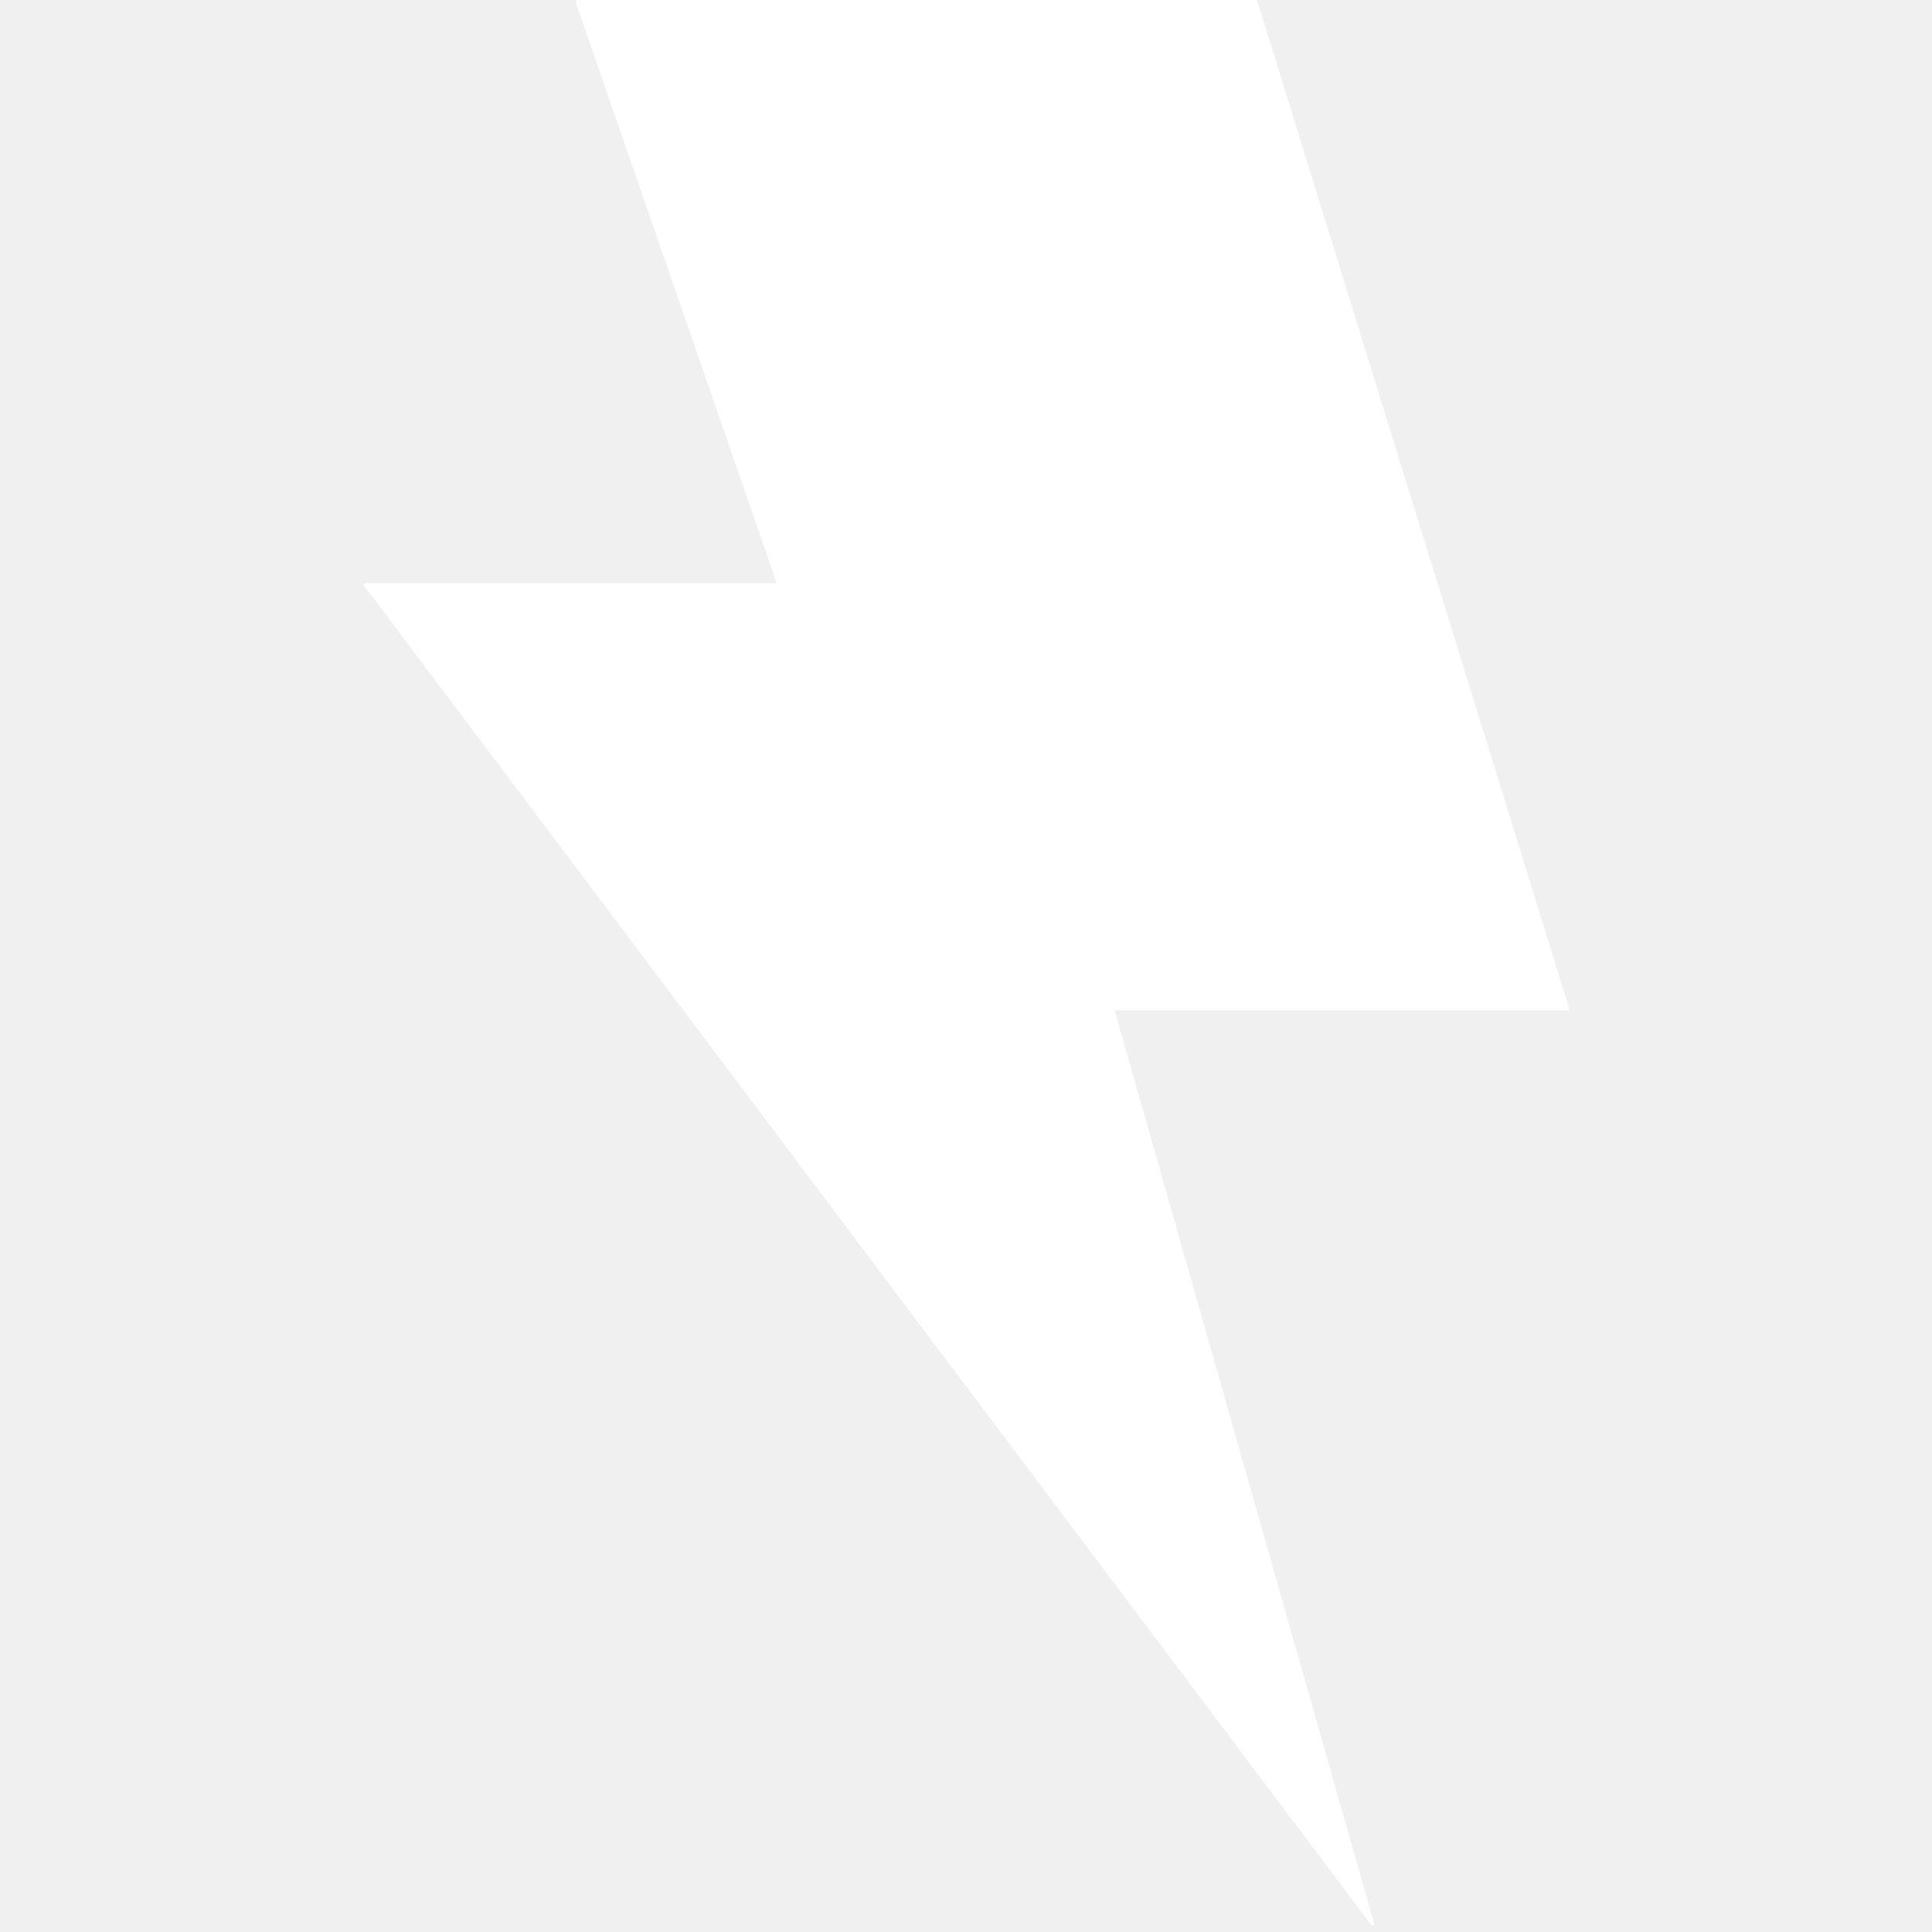
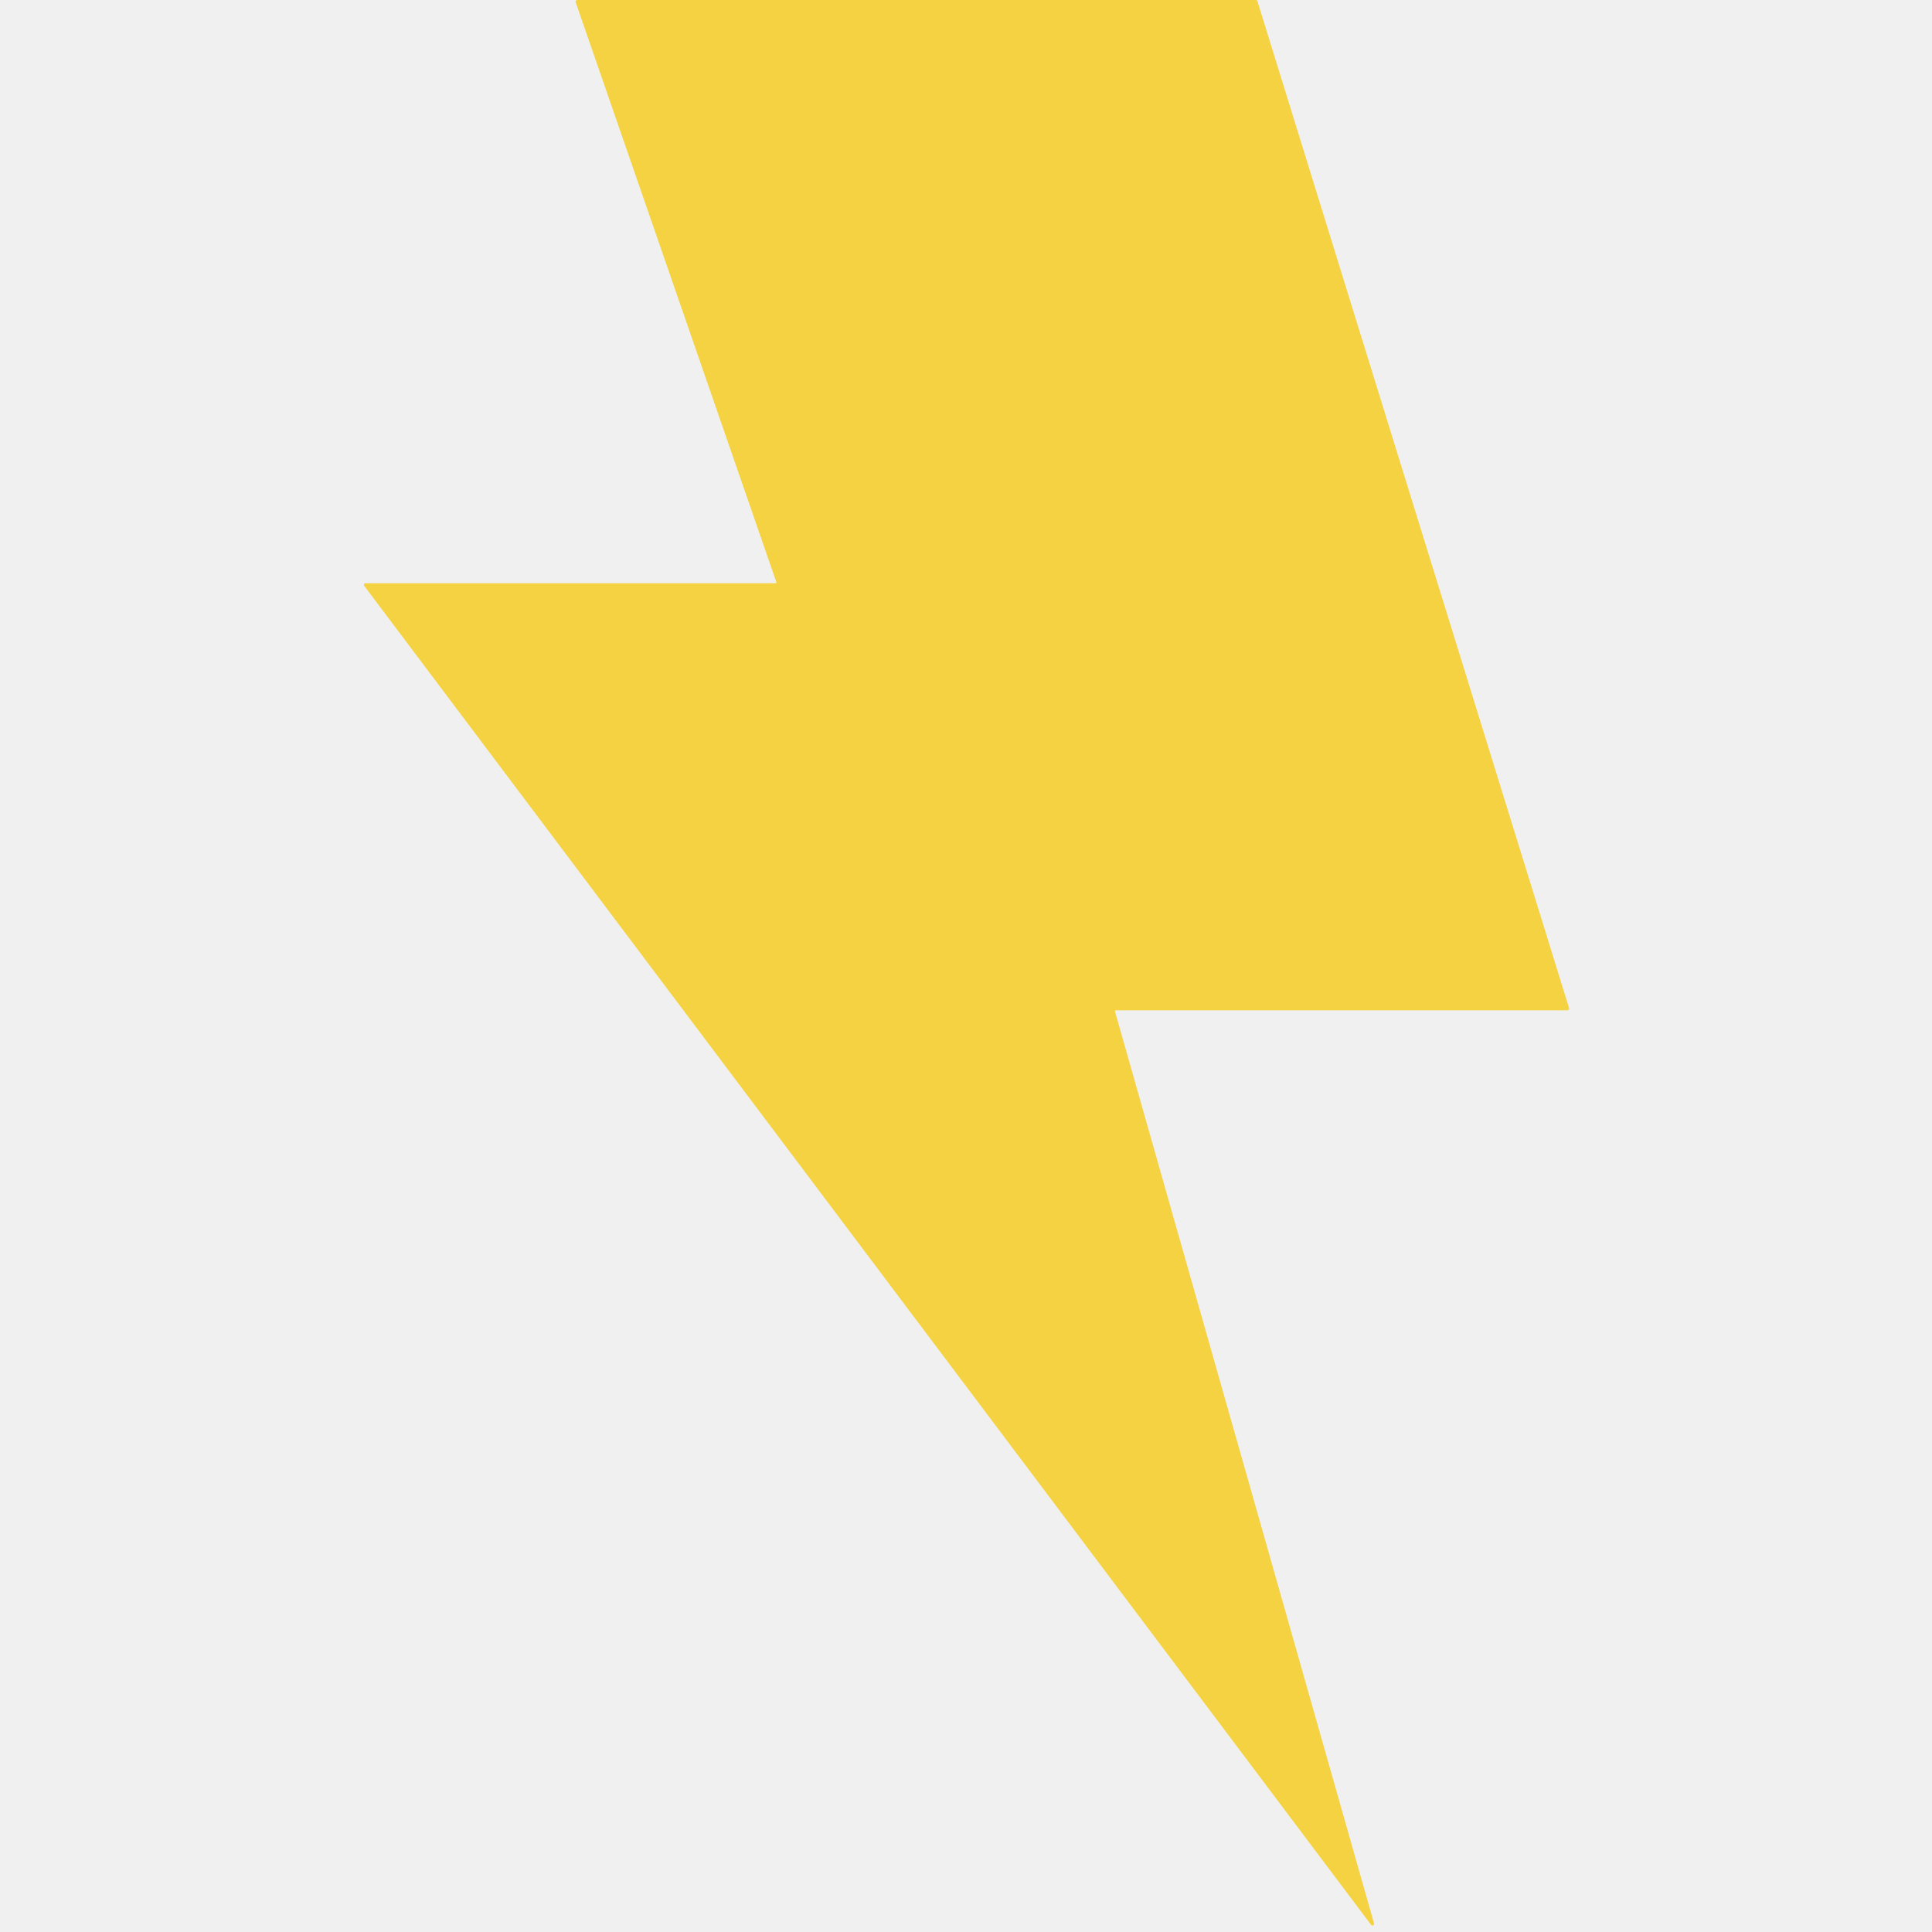
<svg xmlns="http://www.w3.org/2000/svg" width="512" height="512" viewBox="0 0 512 512" fill="none">
-   <path fill-rule="evenodd" clip-rule="evenodd" d="M152.56 0.584C152.461 0.298 152.674 0 152.976 0H332.805C332.998 0 333.169 0.126 333.226 0.31L415.824 267.171C415.911 267.454 415.7 267.741 415.403 267.741H295.684C295.538 267.741 295.433 267.88 295.473 268.021L364.135 509.726C364.269 510.195 363.654 510.501 363.361 510.111L96.529 155.267C96.311 154.977 96.518 154.563 96.881 154.563H205.536C205.687 154.563 205.793 154.414 205.743 154.271L152.56 0.584Z" fill="white" />
+   <path fill-rule="evenodd" clip-rule="evenodd" d="M152.56 0.584C152.461 0.298 152.674 0 152.976 0H332.805C332.998 0 333.169 0.126 333.226 0.31L415.824 267.171C415.911 267.454 415.7 267.741 415.403 267.741H295.684C295.538 267.741 295.433 267.88 295.473 268.021L364.135 509.726C364.269 510.195 363.654 510.501 363.361 510.111L96.529 155.267C96.311 154.977 96.518 154.563 96.881 154.563H205.536C205.687 154.563 205.793 154.414 205.743 154.271L152.56 0.584Z" fill="#f4d242" />
</svg>
